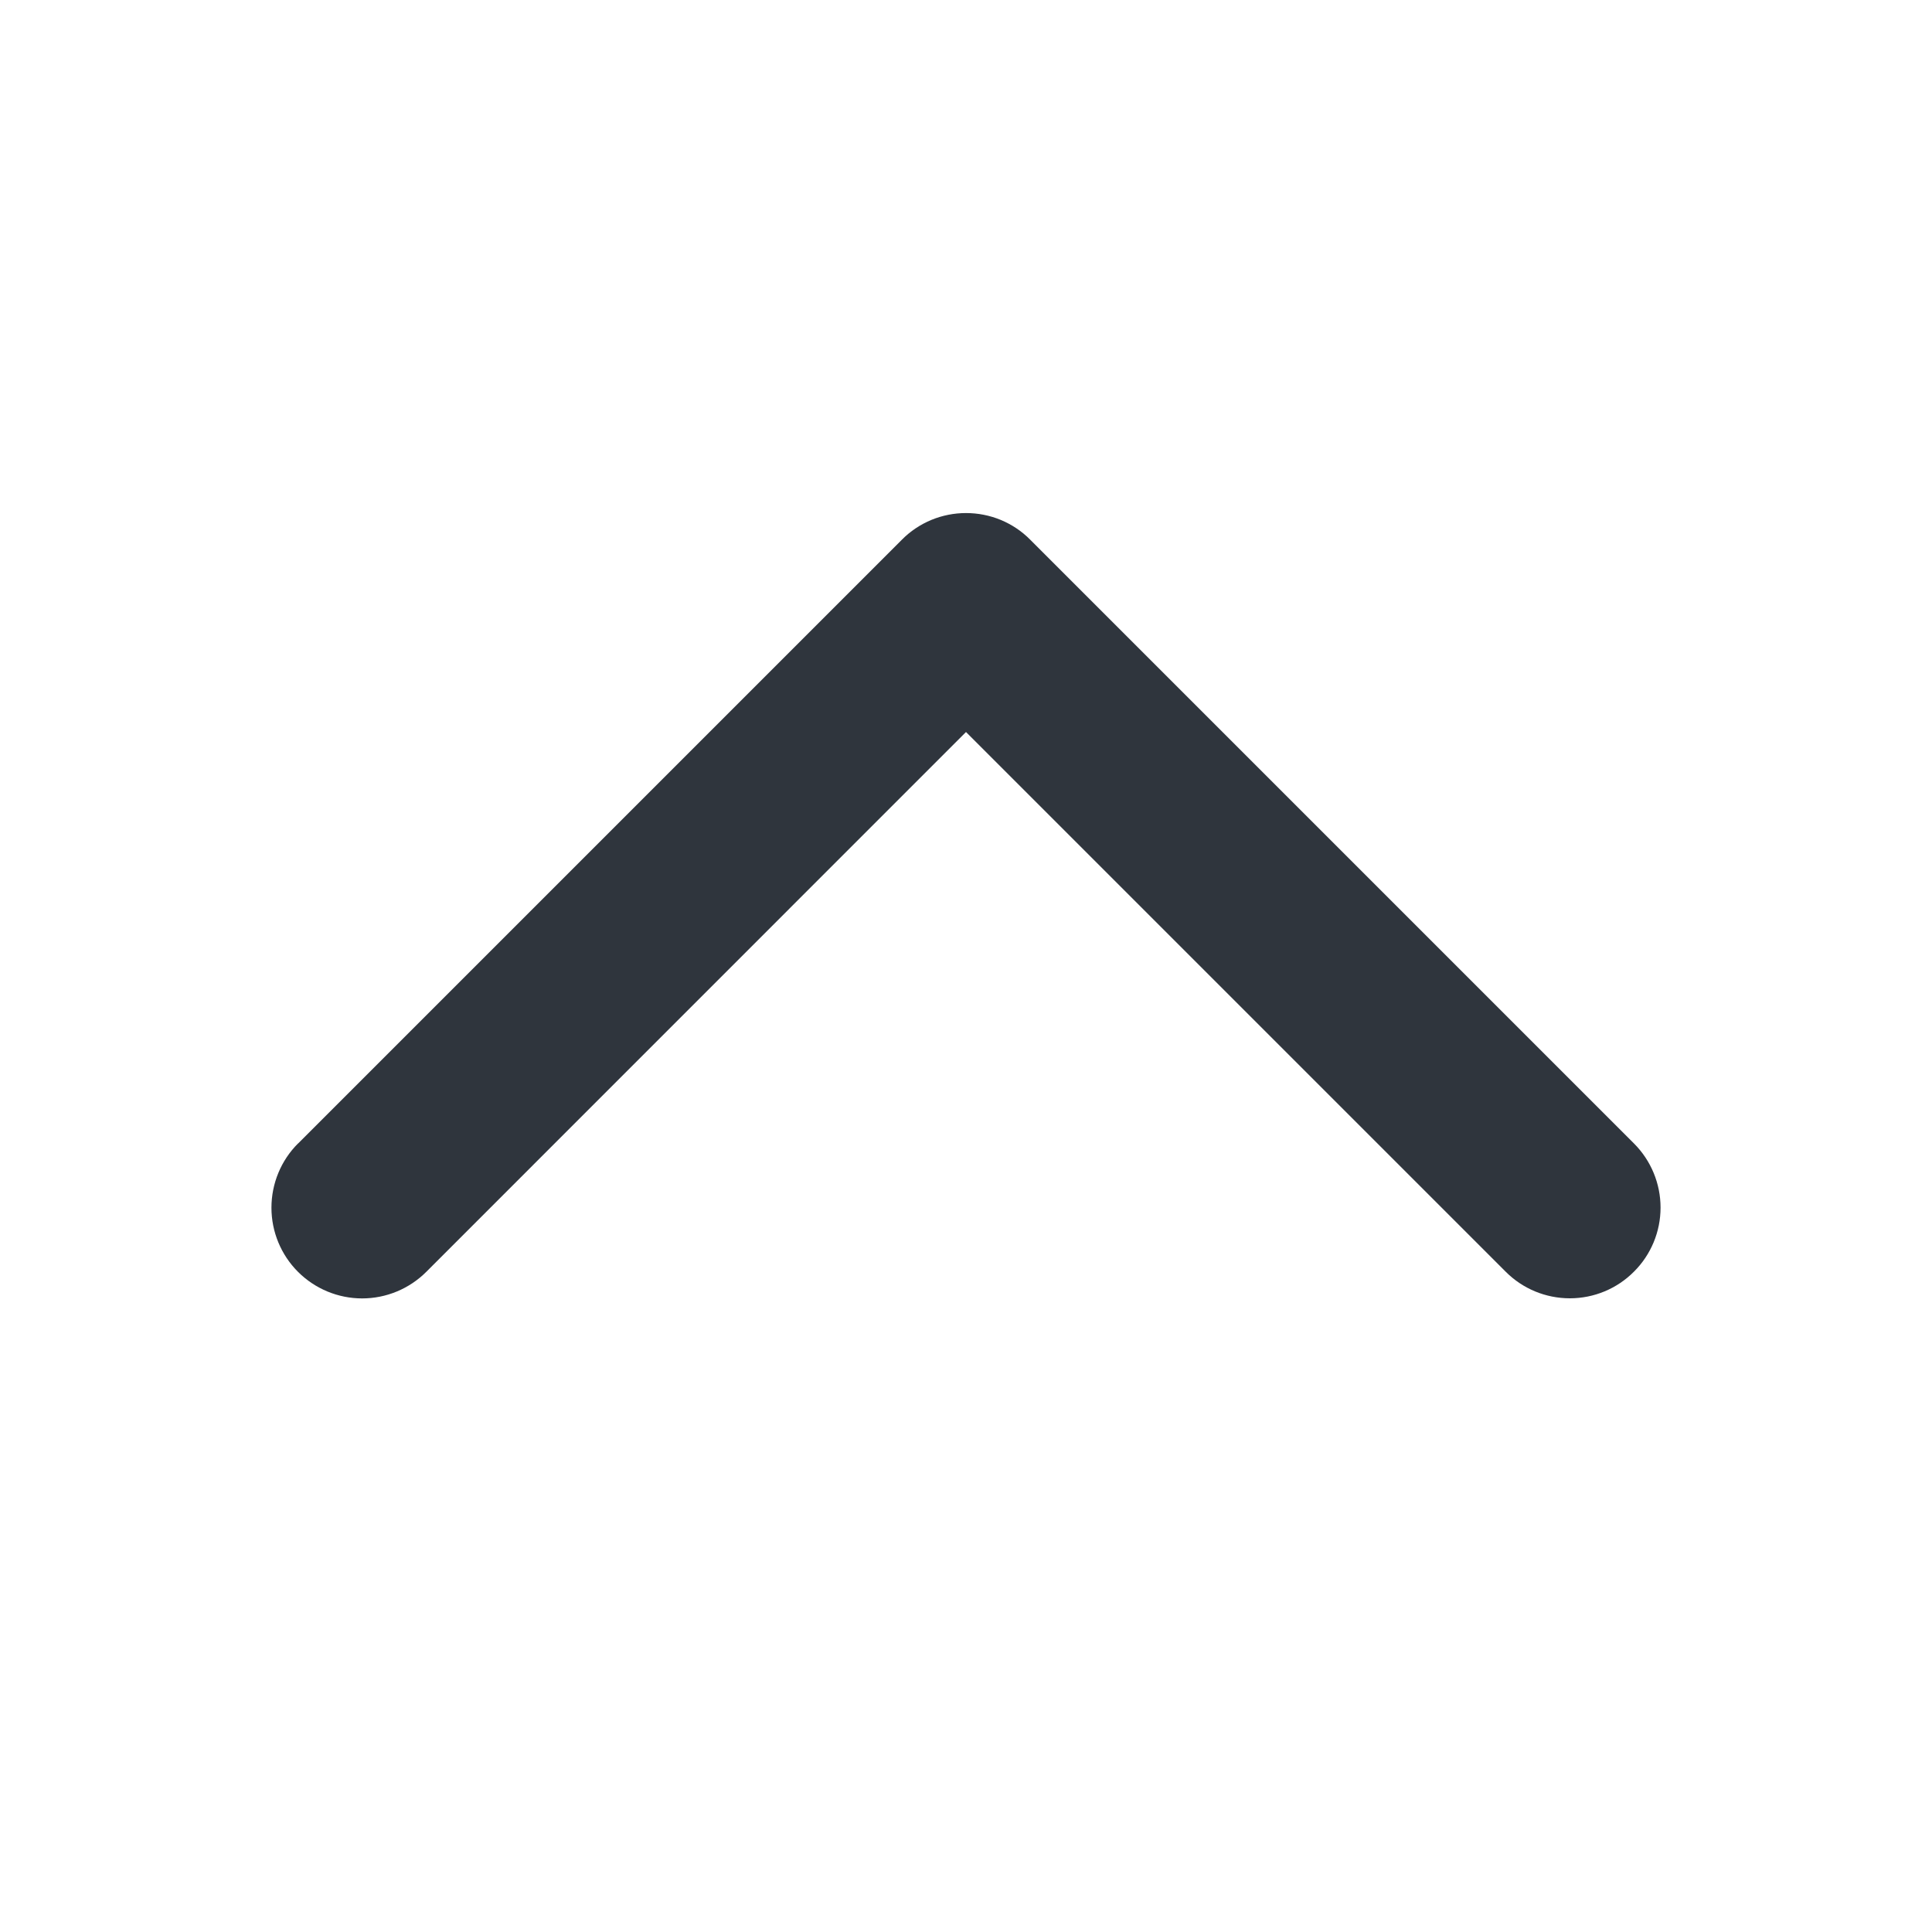
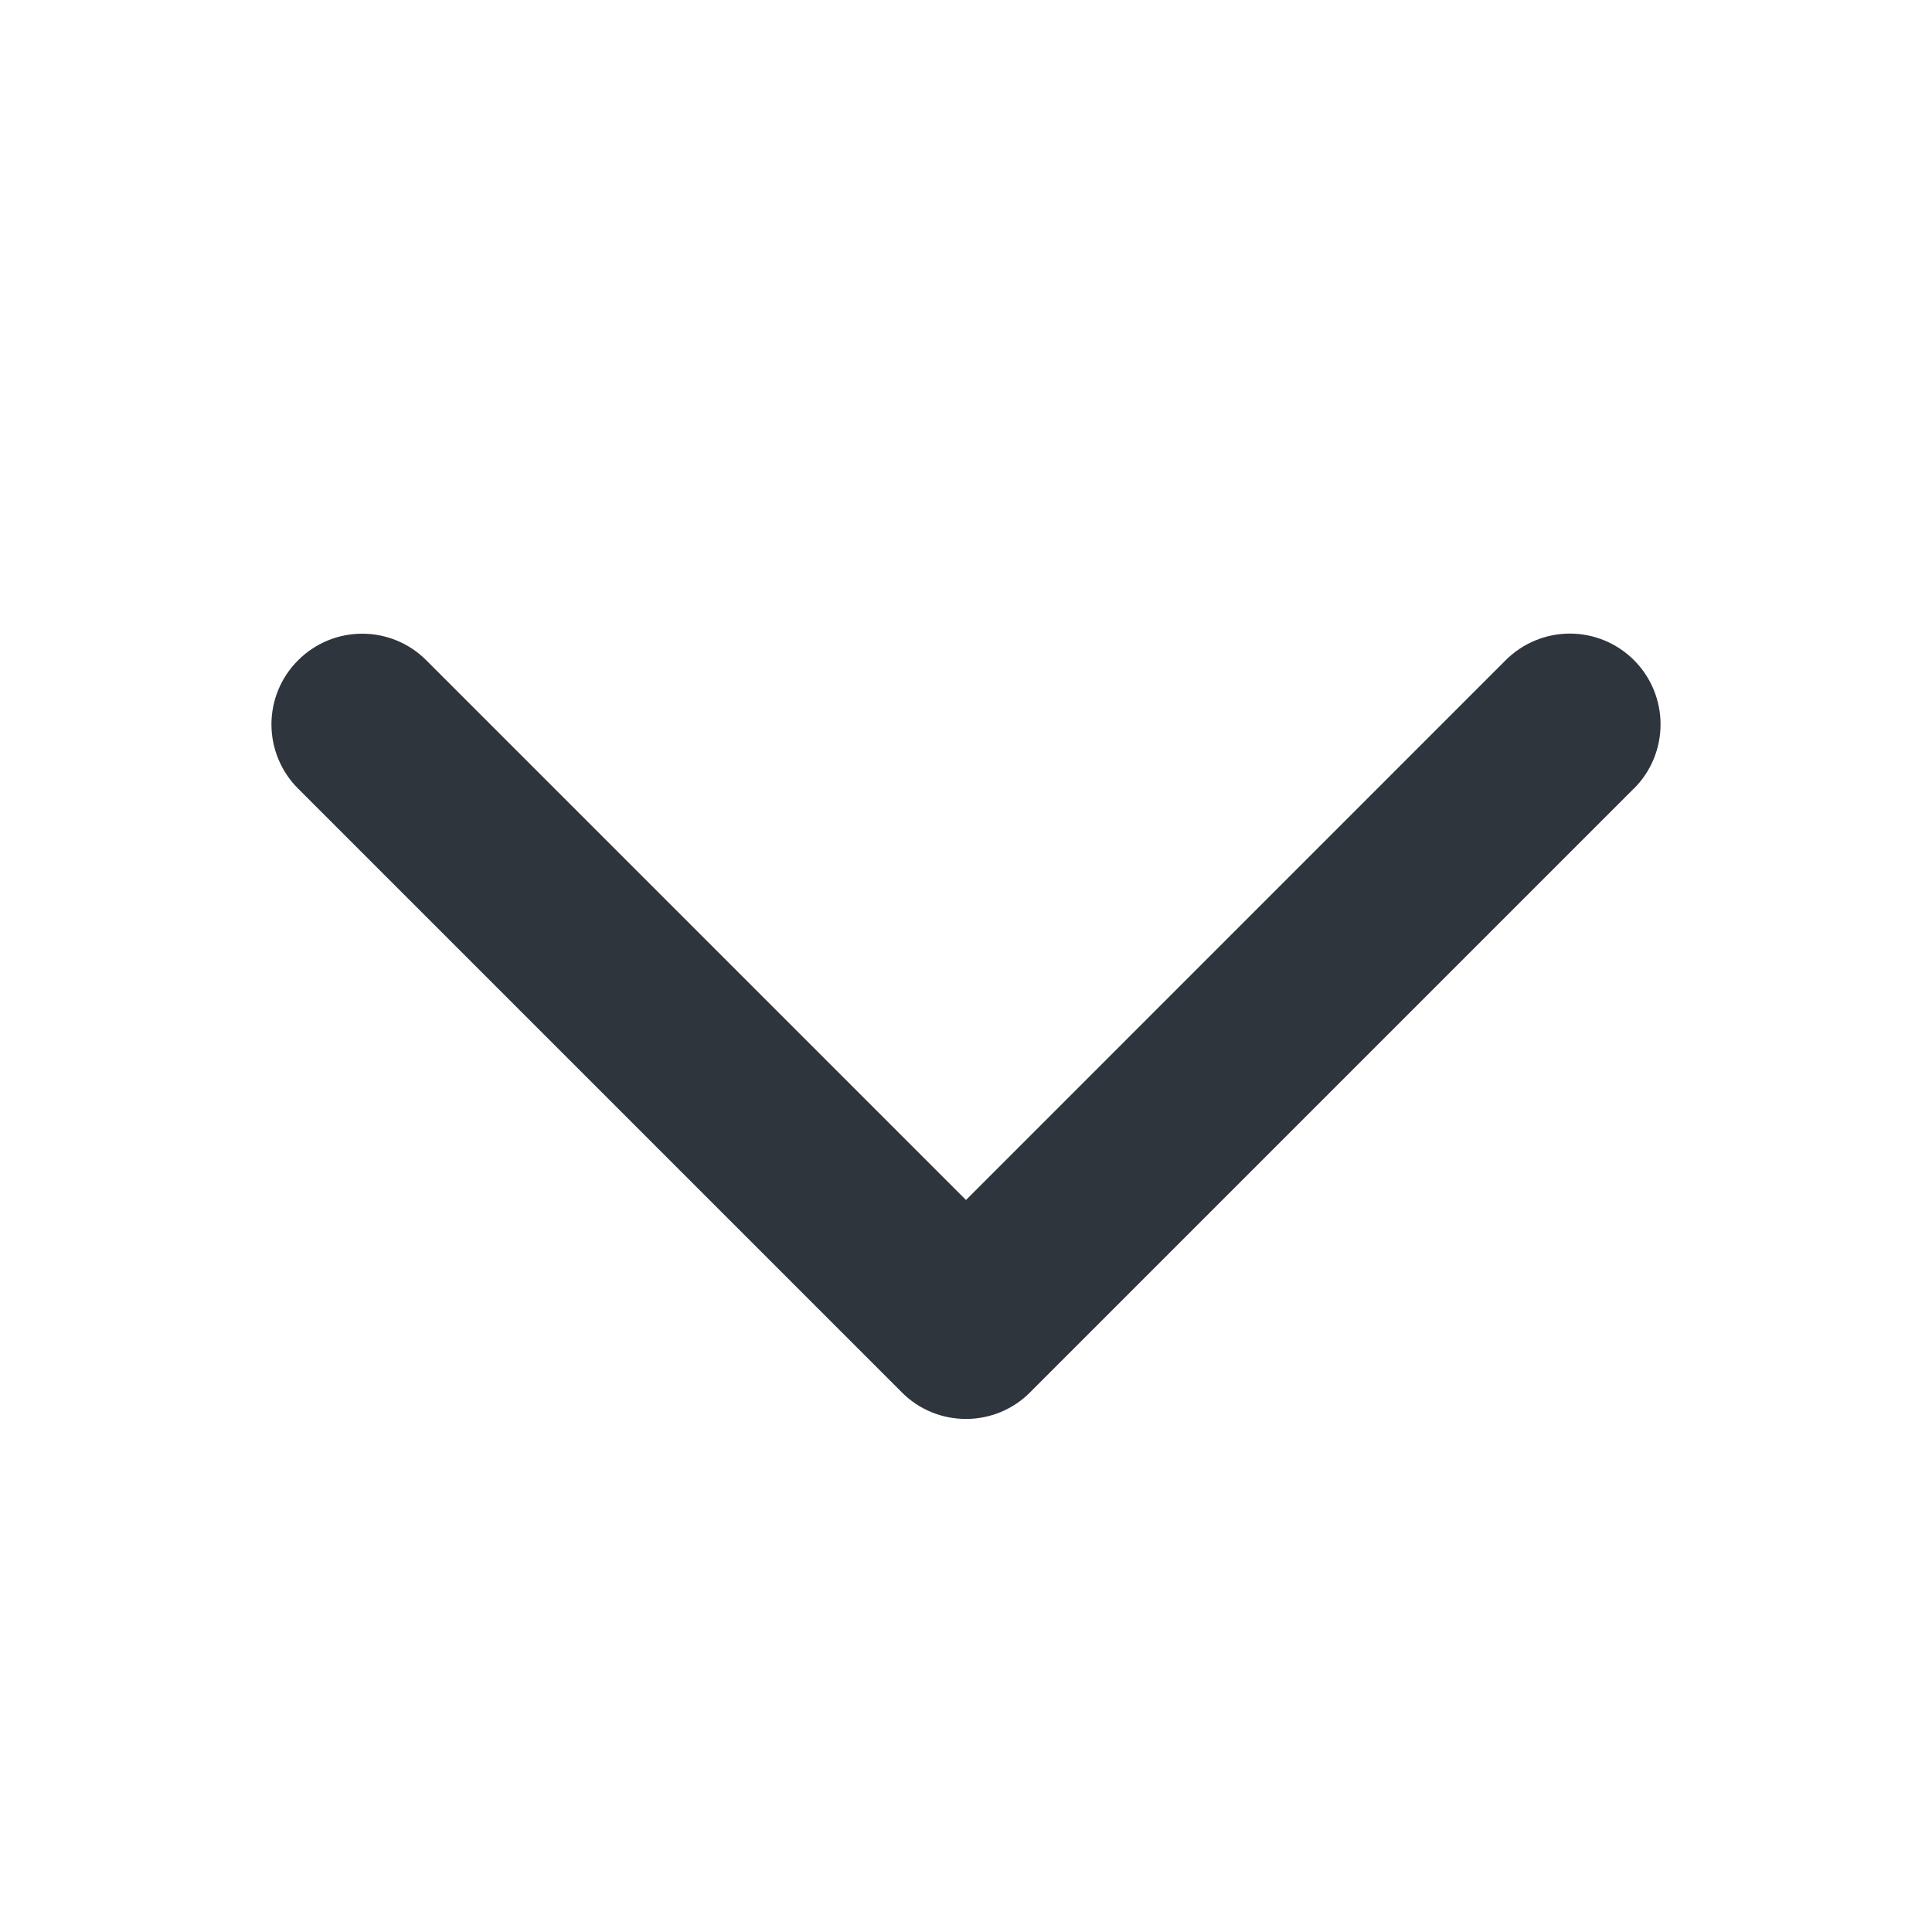
<svg xmlns="http://www.w3.org/2000/svg" width="18" height="18" viewBox="0 0 18 18" fill="none">
-   <path d="M2.778 10.653L8.403 5.028C8.481 4.949 8.574 4.887 8.677 4.844C8.779 4.802 8.889 4.78 9 4.78C9.112 4.78 9.222 4.802 9.324 4.844C9.427 4.887 9.52 4.949 9.598 5.028L15.223 10.653C15.382 10.812 15.471 11.027 15.471 11.251C15.471 11.475 15.382 11.69 15.223 11.848C15.065 12.007 14.85 12.096 14.626 12.096C14.401 12.096 14.186 12.007 14.028 11.848L9 6.82L3.972 11.849C3.813 12.008 3.598 12.097 3.374 12.097C3.15 12.097 2.935 12.008 2.776 11.849C2.618 11.691 2.529 11.476 2.529 11.252C2.529 11.027 2.618 10.812 2.776 10.654L2.778 10.653Z" fill="#2F353D" />
+   <path d="M15.222 7.347L9.597 12.972C9.519 13.051 9.426 13.113 9.323 13.156C9.221 13.198 9.111 13.22 9 13.22C8.888 13.22 8.778 13.198 8.676 13.156C8.573 13.113 8.48 13.051 8.402 12.972L2.777 7.347C2.618 7.188 2.529 6.973 2.529 6.749C2.529 6.525 2.618 6.31 2.777 6.152C2.935 5.993 3.15 5.904 3.375 5.904C3.599 5.904 3.814 5.993 3.972 6.152L9 11.18L14.028 6.151C14.187 5.992 14.402 5.903 14.626 5.903C14.85 5.903 15.065 5.992 15.224 6.151C15.382 6.309 15.471 6.524 15.471 6.749C15.471 6.973 15.382 7.188 15.224 7.346L15.222 7.347Z" fill="#2F353D" />
</svg>
